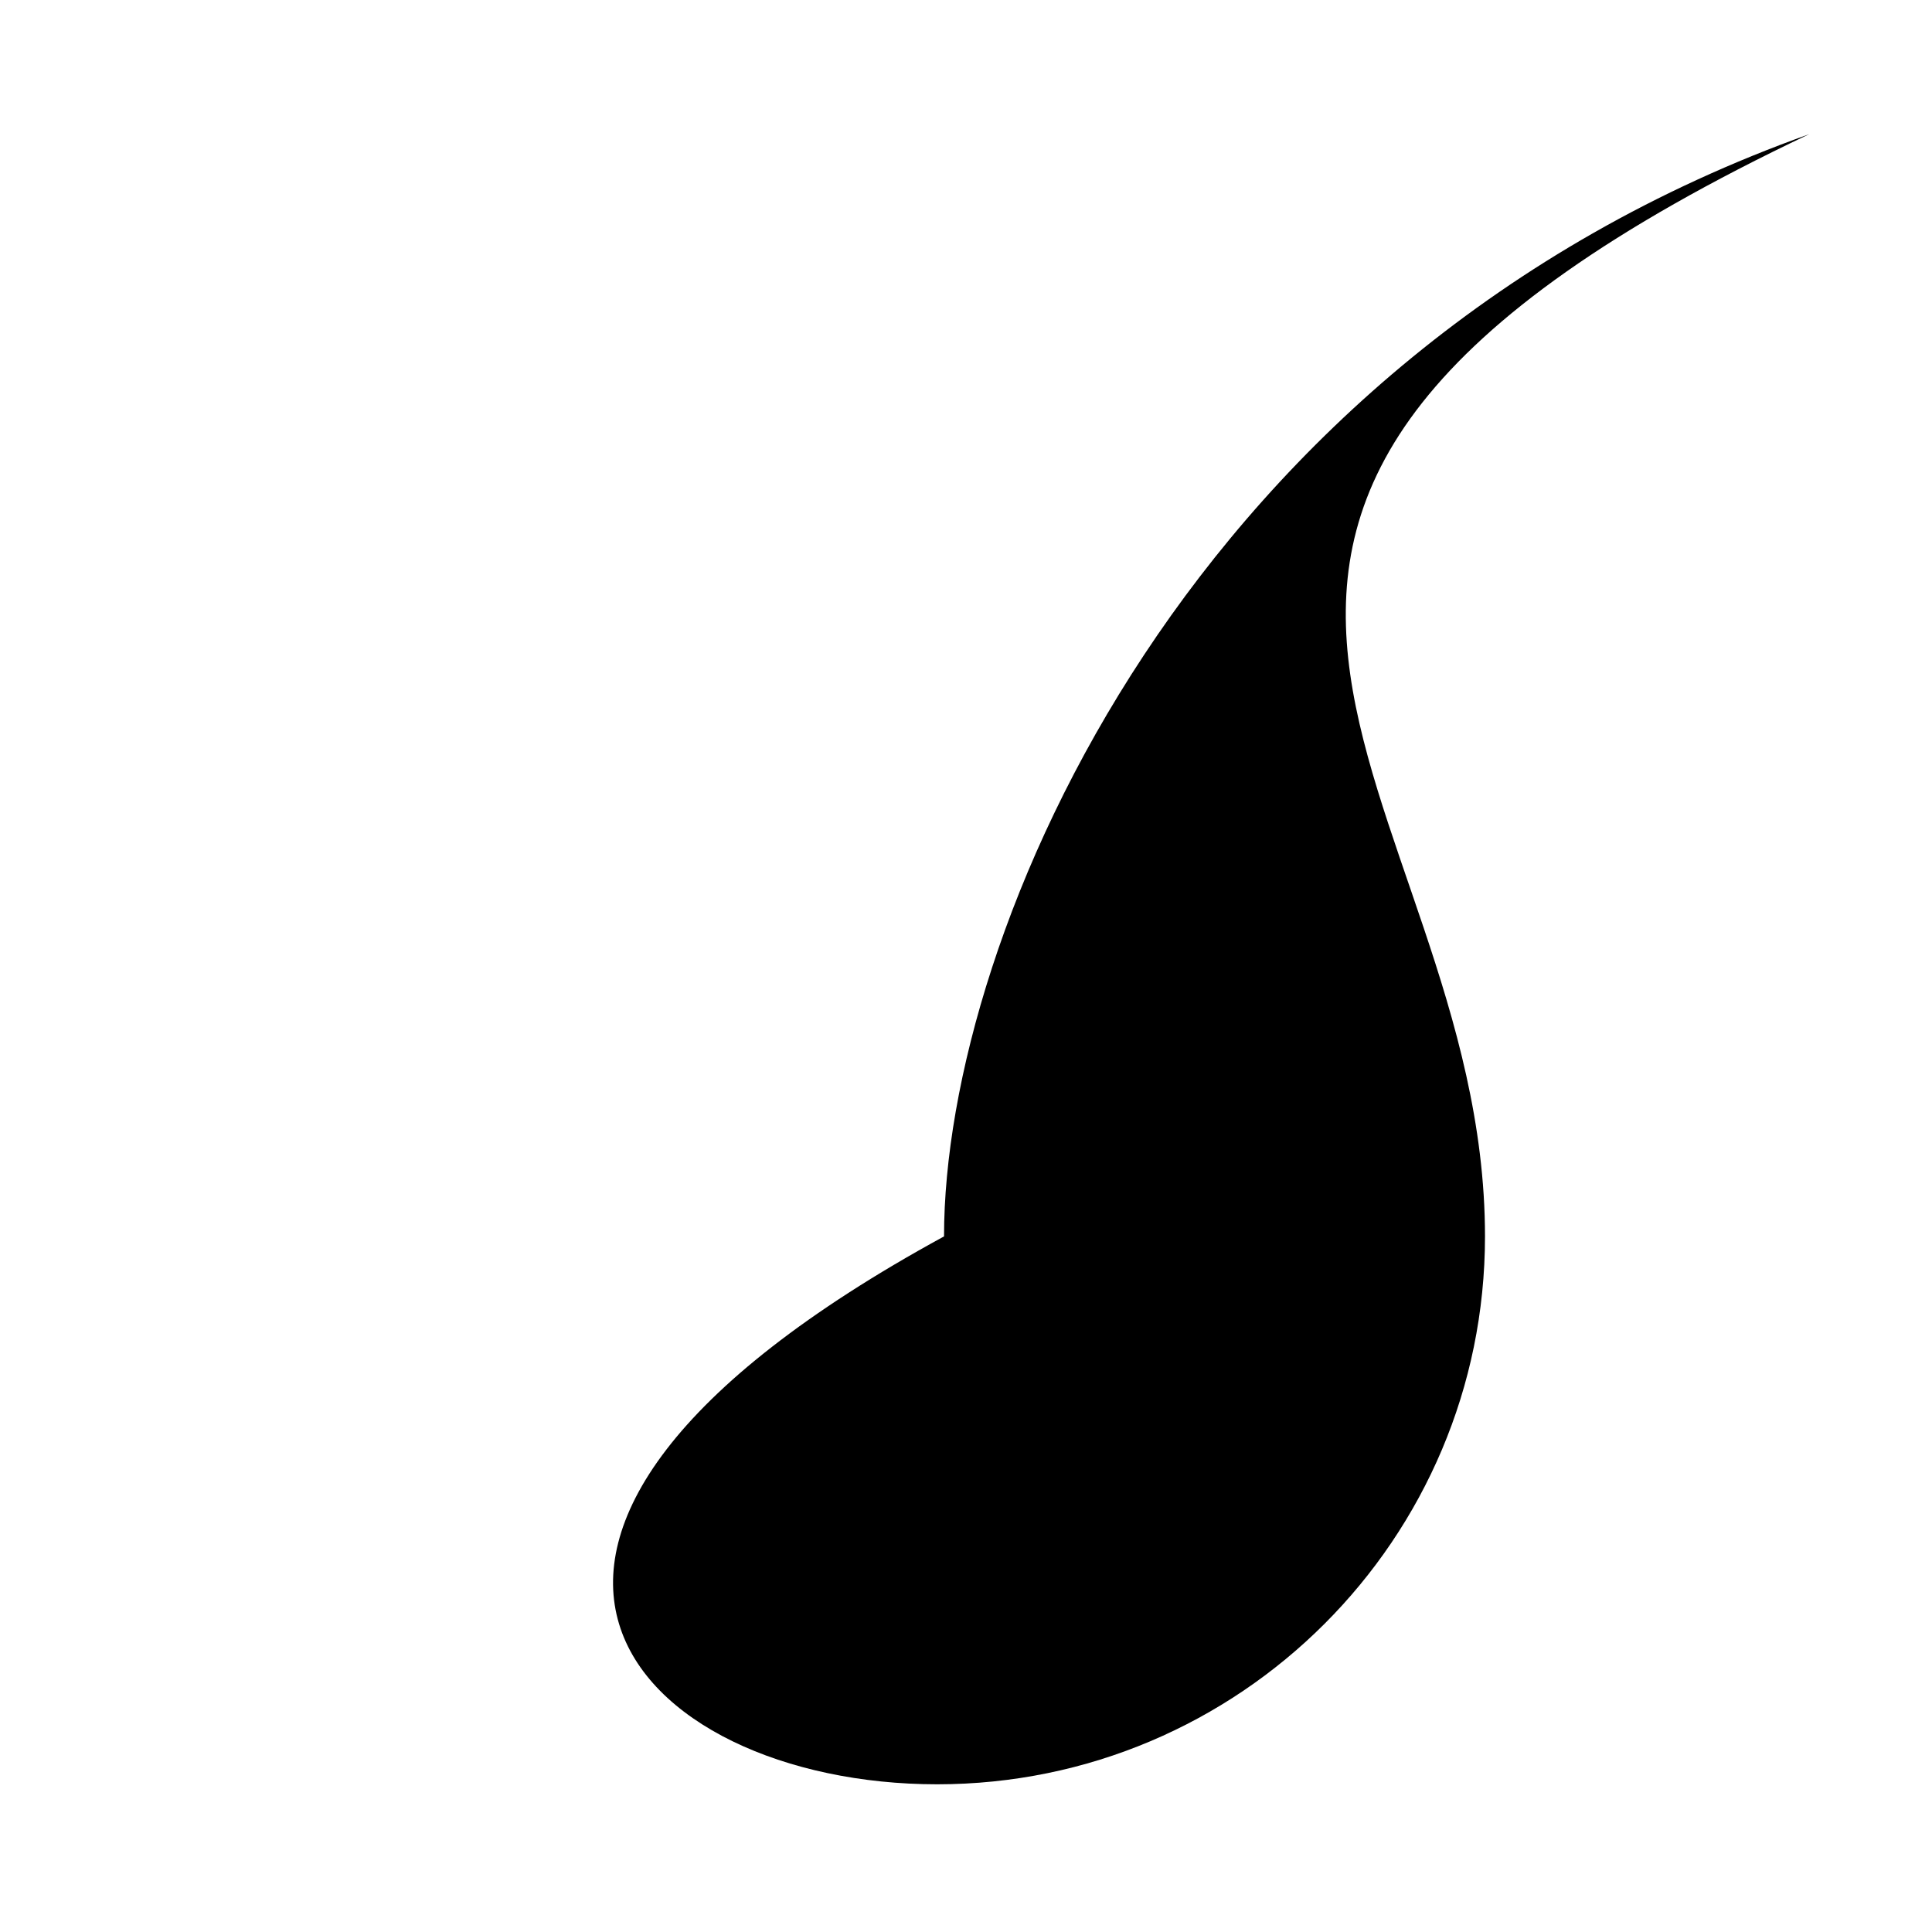
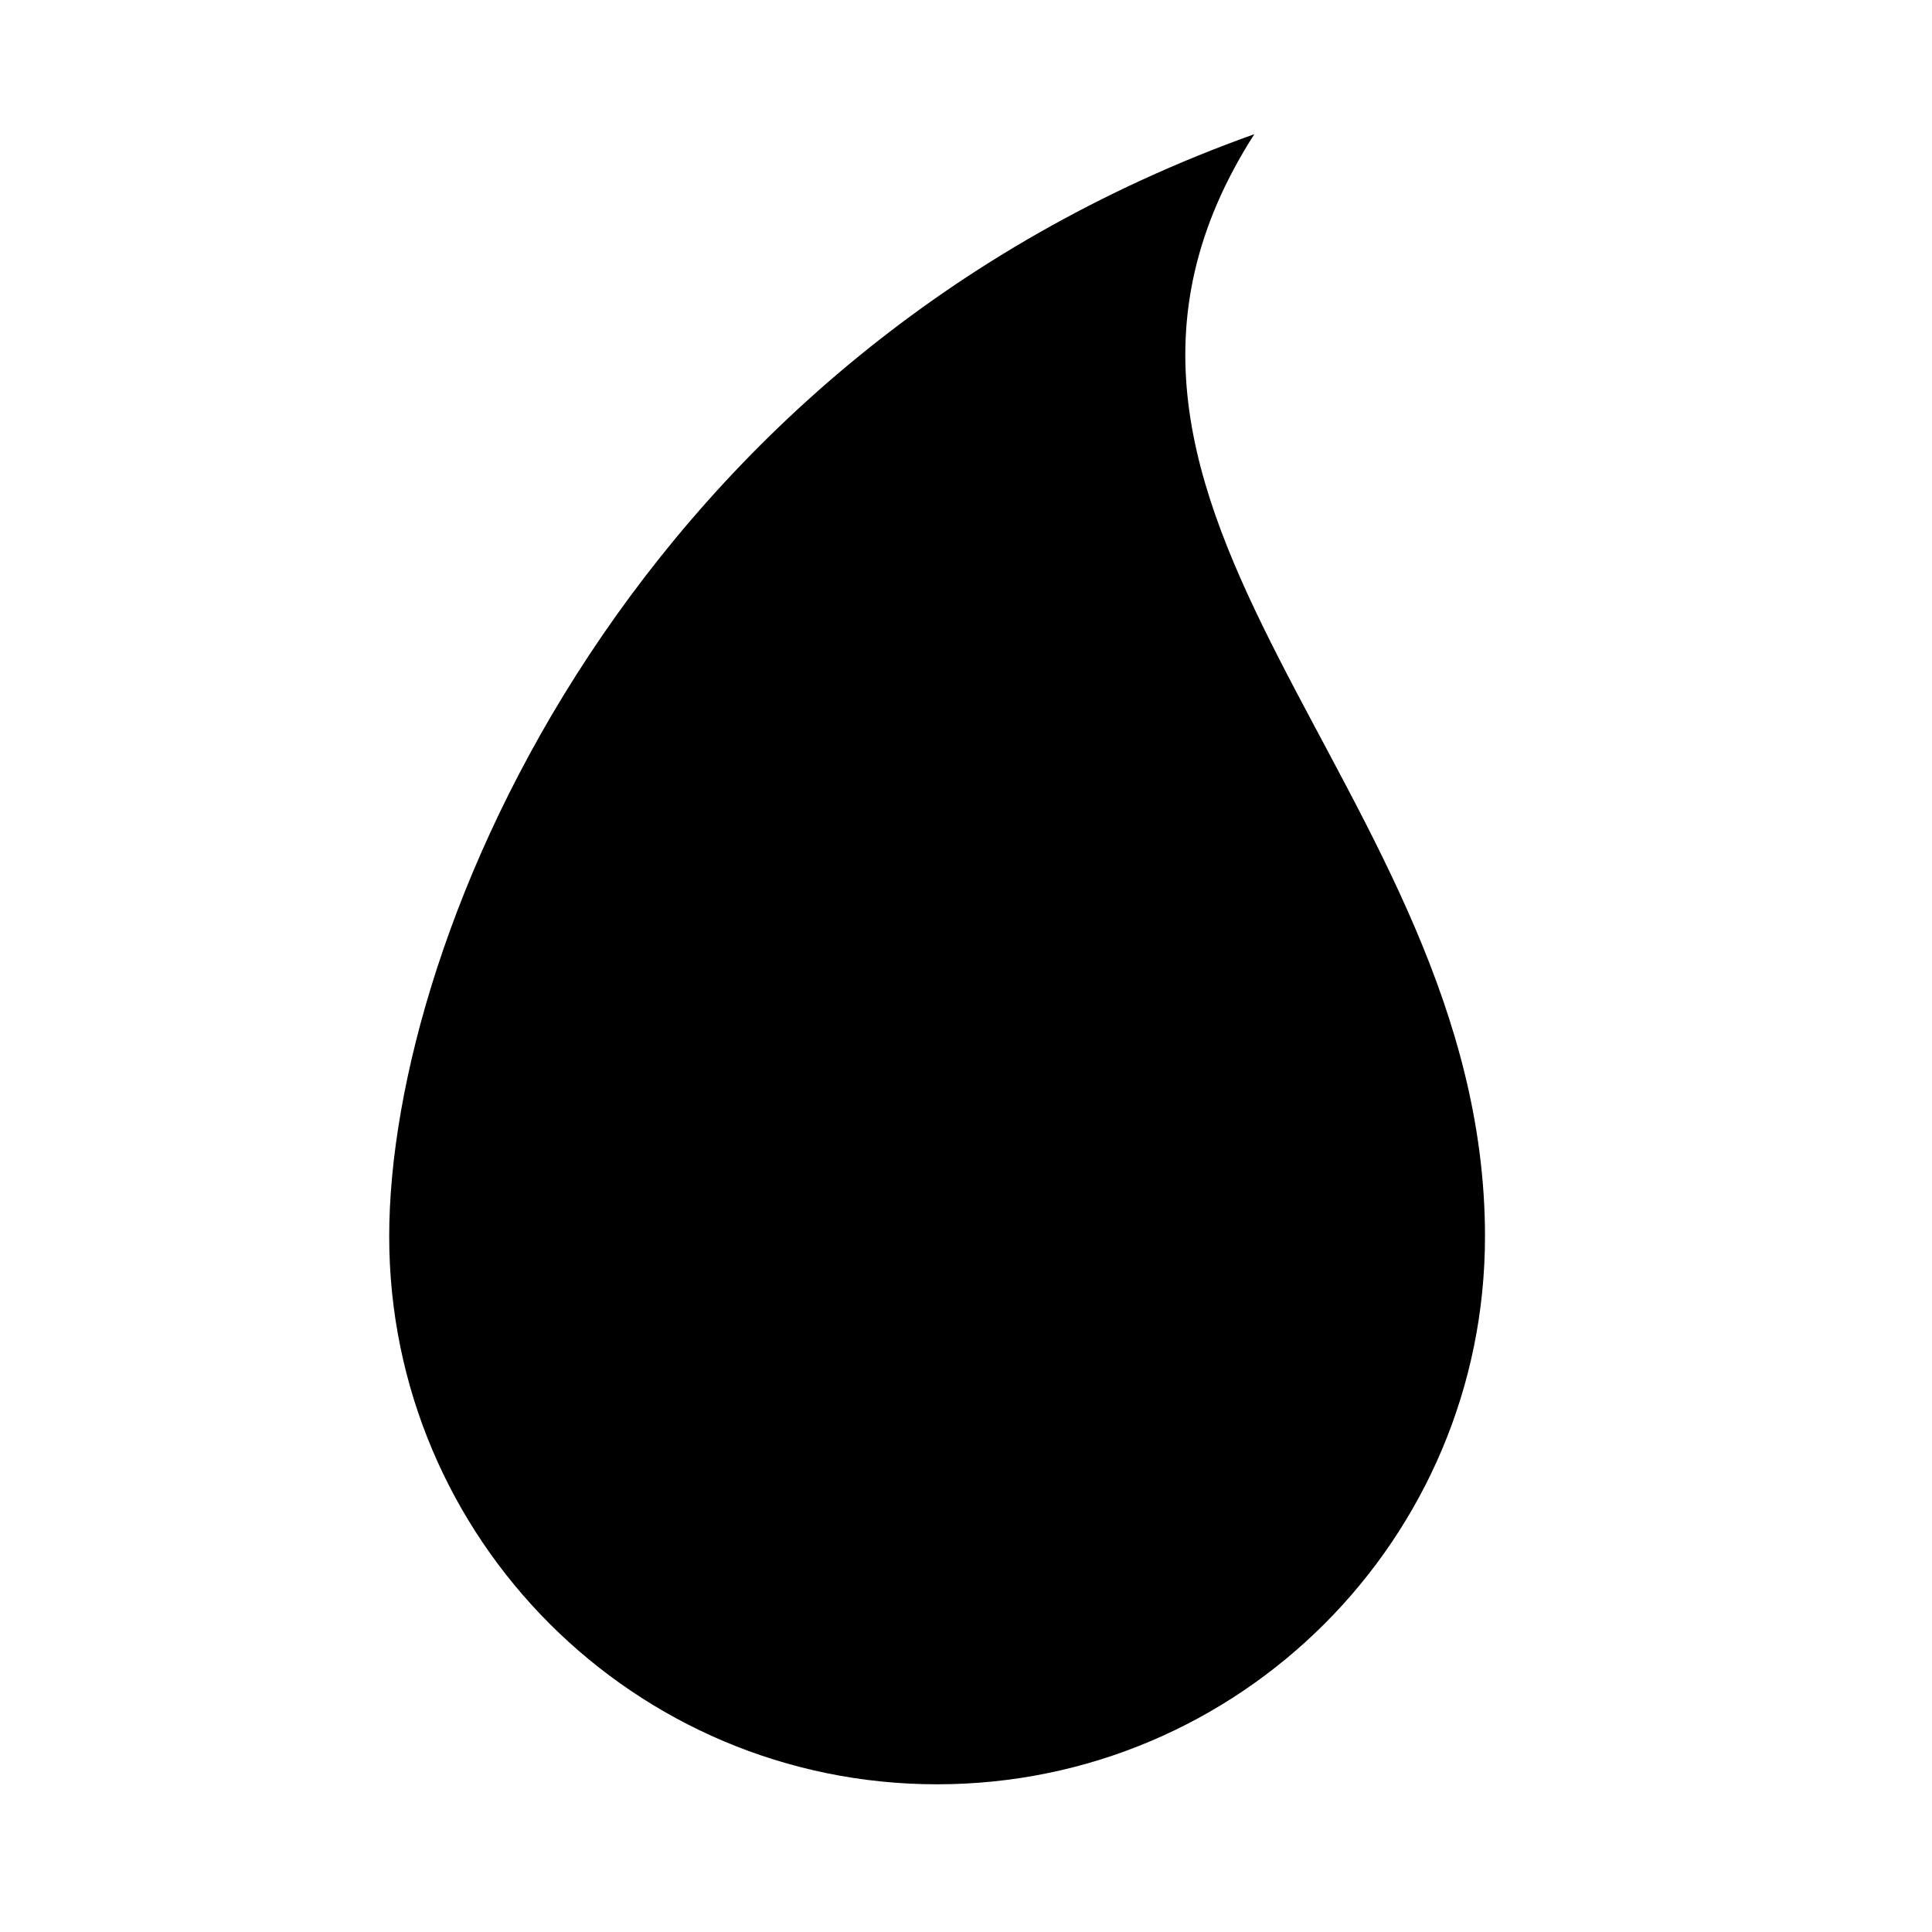
<svg viewBox="0 0 100 100" class="droplet">
-   <path class="droplet-path" d="m 76.863,63.996 c 0,15.662 -12.697,28.359 -28.359,28.359 -15.662,0 -28.359,-12.697 .359,-28.359 0,-15.662 12.697,-45.607 44.778,-57.05 C 52.392,26.515 76.863,40.705 76.863,63.996 z" />
+   <path class="droplet-path" d="m 76.863,63.996 c 0,15.662 -12.697,28.359 -28.359,28.359 -15.662,0 -28.359,-12.697 -28.359,-28.359 0,-15.662 12.697,-45.607 44.778,-57.05 C 52.392,26.515 76.863,40.705 76.863,63.996 z" />
</svg>
